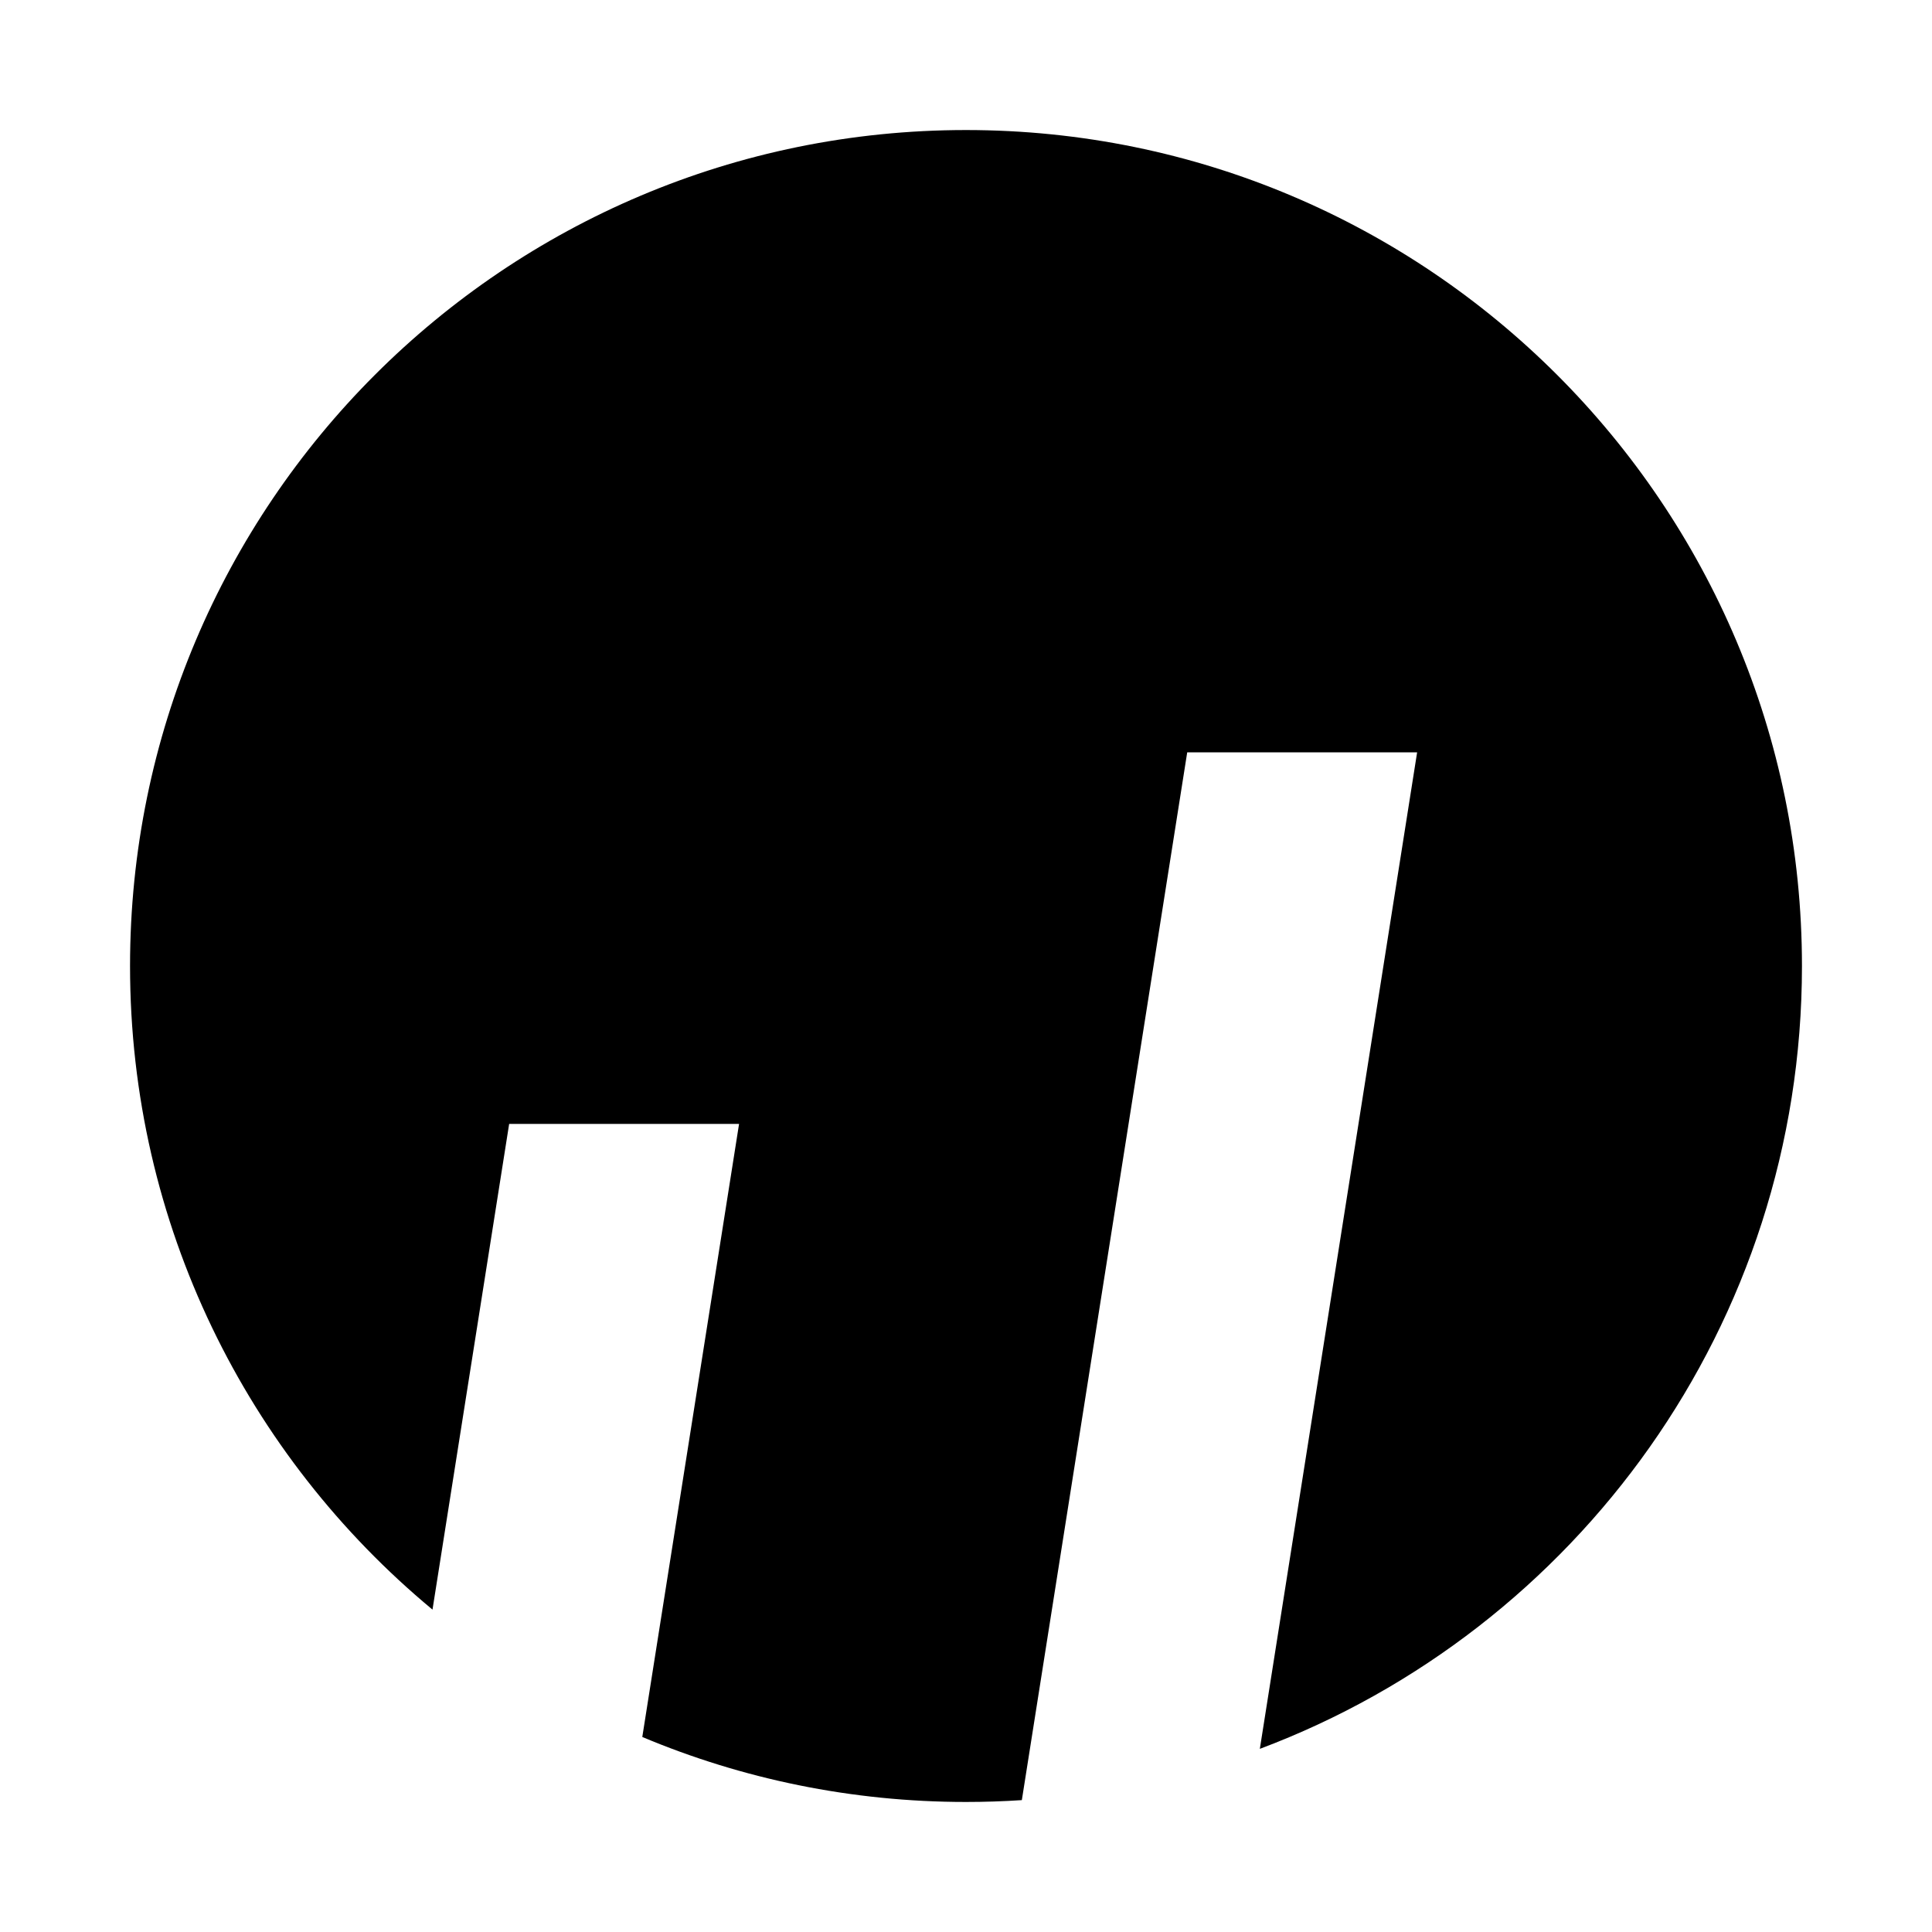
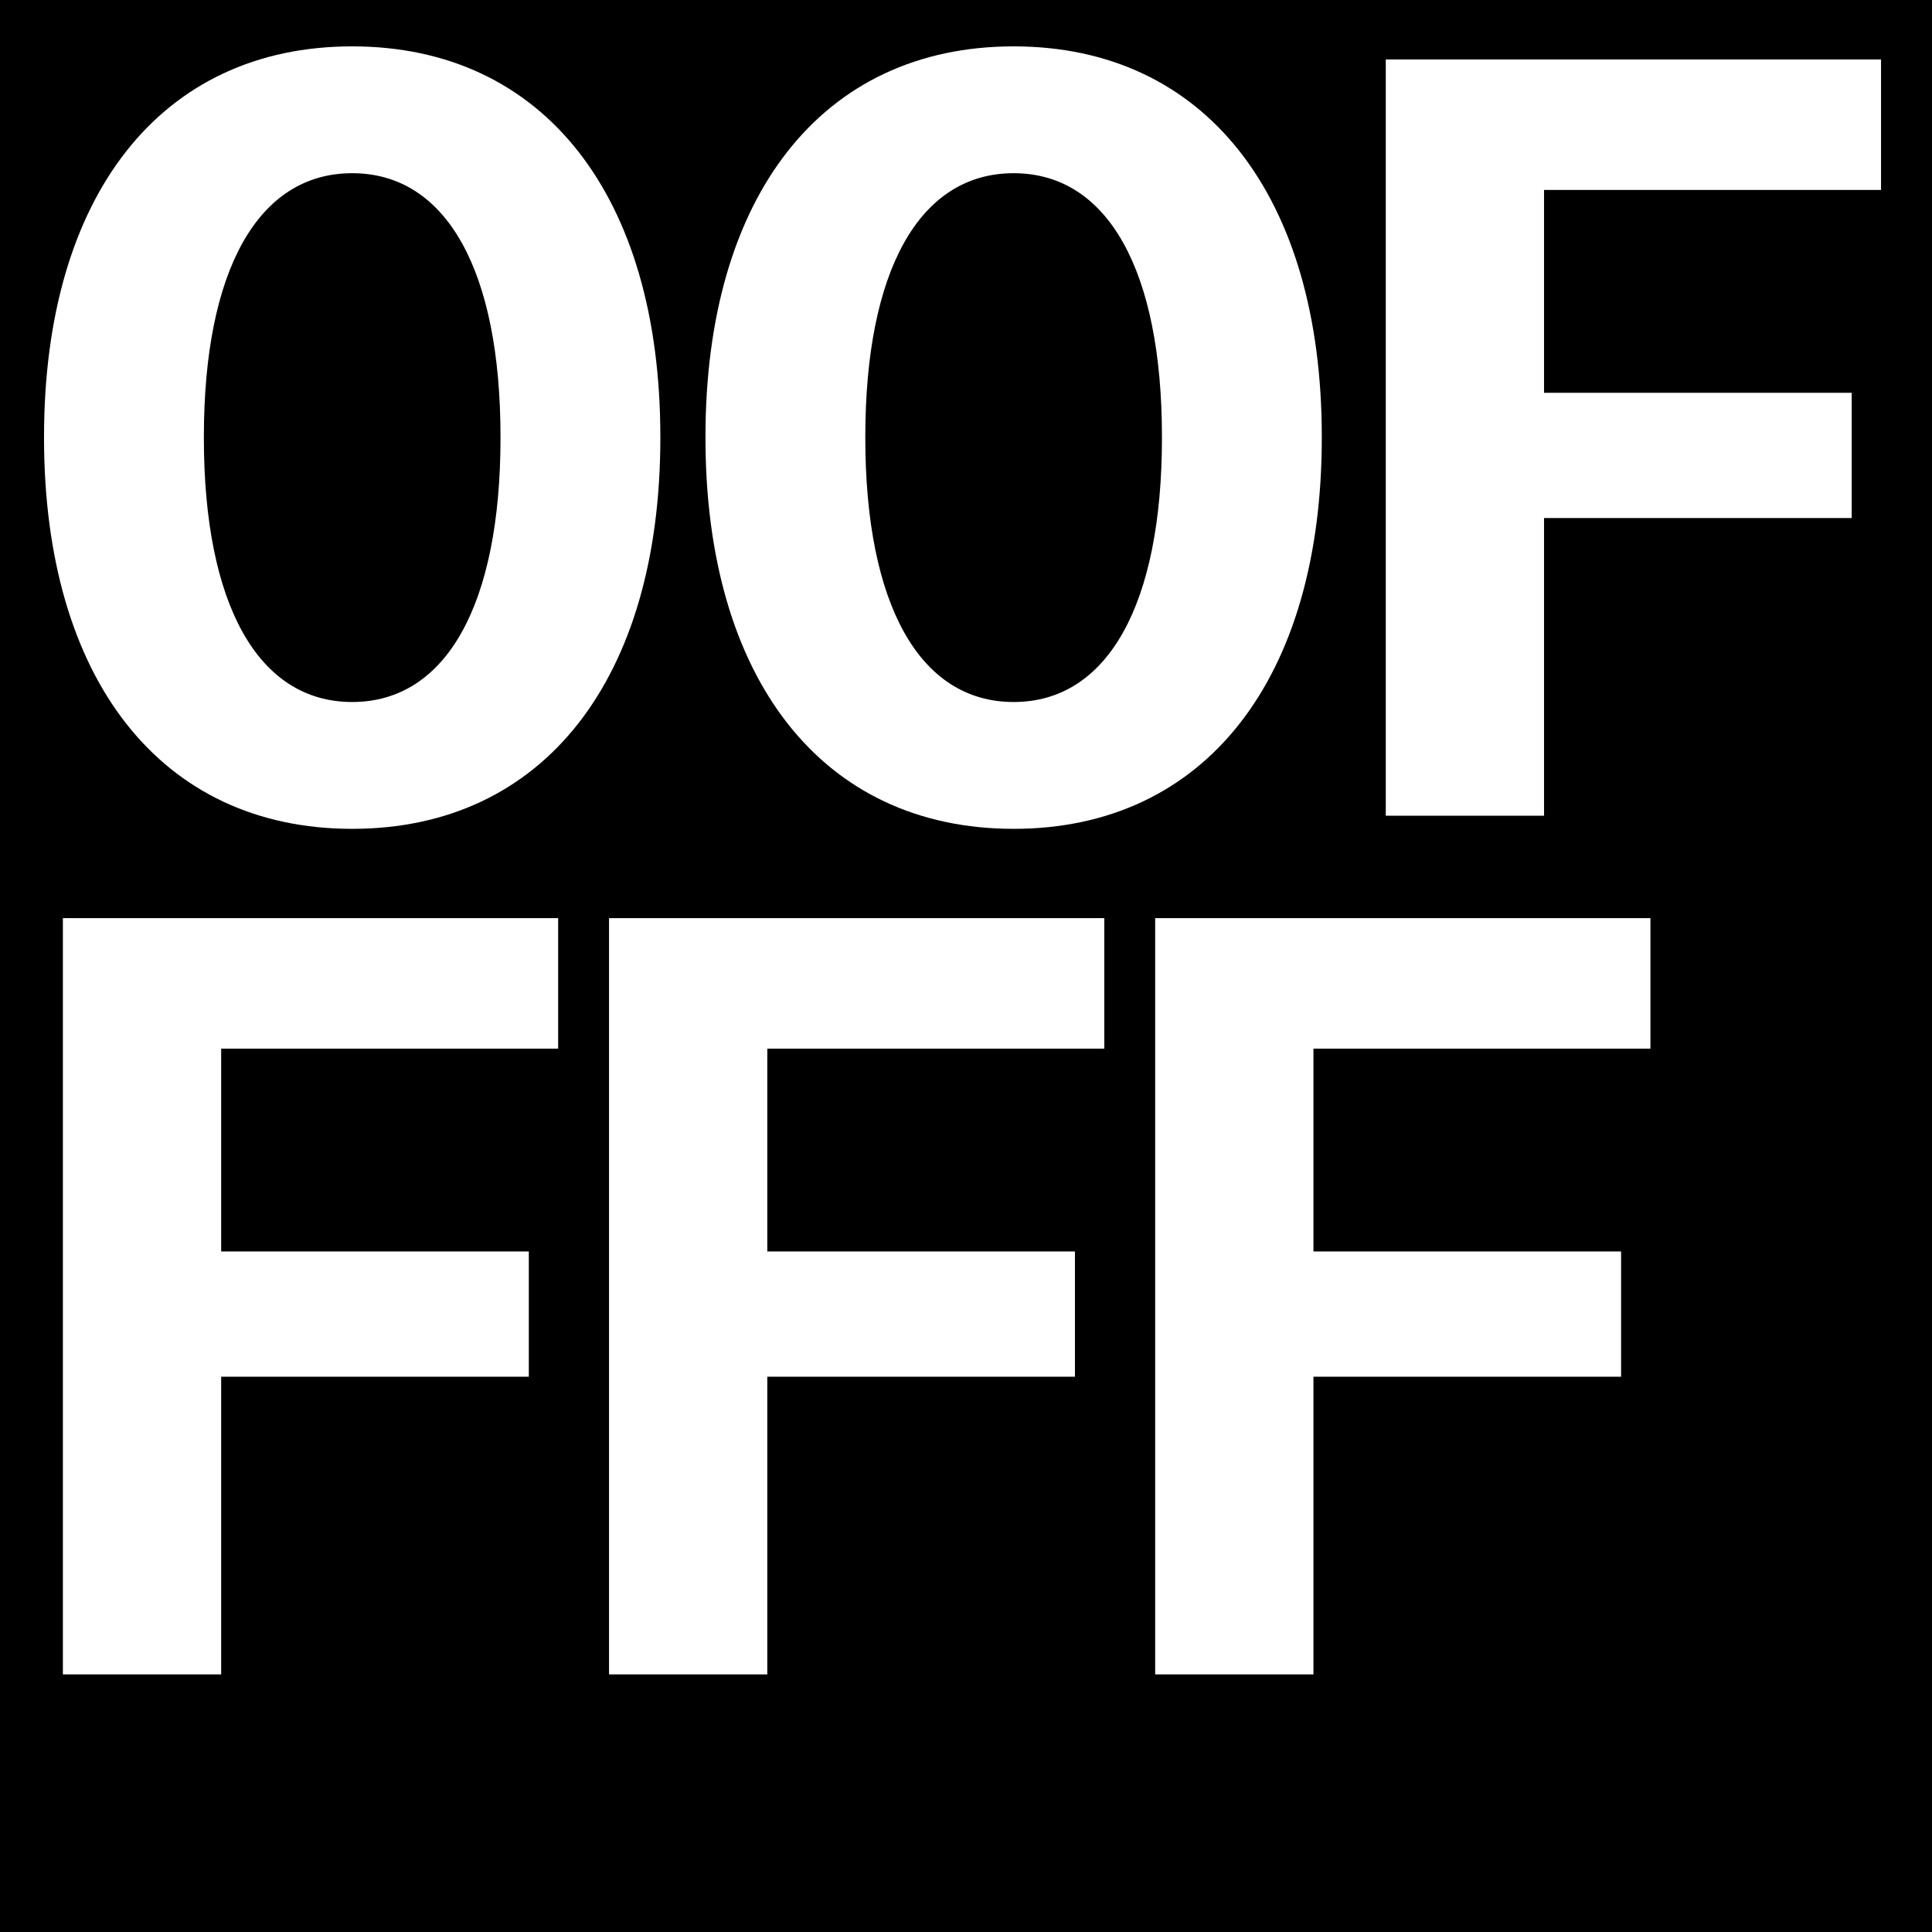
- <svg xmlns="http://www.w3.org/2000/svg" width="208" height="208" viewBox="0 0 208 208">
-   <path d="M46.563 173.292C26.669 156.783 14 131.872 14 104c0-49.706 40.294-90 90-90s90 40.294 90 90c0 38.573-24.266 71.478-58.365 84.283L152.568 81h-24.752l-17.804 112.802A91.344 91.344 0 0 1 104 194c-12.356 0-24.13-2.49-34.85-6.996L79.568 121H54.816l-8.253 52.292z" fill-rule="evenodd" />
+ <svg xmlns="http://www.w3.org/2000/svg" width="180" height="180" viewBox="0 0 180 180" fill="none">
+   <path fill-rule="evenodd" clip-rule="evenodd" d="M180 0H0V180H180V0ZM61.523 40.795C61.523 63.207 50.684 77.221 32.812 77.221C14.941 77.221 4.102 63.207 4.102 40.795V40.697C4.102 18.285 14.941 4.32 32.812 4.32C50.684 4.32 61.523 18.285 61.523 40.697V40.795ZM18.994 40.795C18.994 56.273 24.023 65.404 32.812 65.404C41.602 65.404 46.631 56.273 46.631 40.795V40.697C46.631 25.219 41.602 16.137 32.812 16.137C24.023 16.137 18.994 25.219 18.994 40.697V40.795ZM123.148 40.795C123.148 63.207 112.309 77.221 94.438 77.221C76.566 77.221 65.727 63.207 65.727 40.795V40.697C65.727 18.285 76.566 4.32 94.438 4.32C112.309 4.32 123.148 18.285 123.148 40.697V40.795ZM80.619 40.795C80.619 56.273 85.648 65.404 94.438 65.404C103.227 65.404 108.256 56.273 108.256 40.795V40.697C108.256 25.219 103.227 16.137 94.438 16.137C85.648 16.137 80.619 25.219 80.619 40.697V40.795ZM143.855 76H129.109V5.541H175.252V17.699H143.855V36.596H172.518V48.266H143.855V76ZM20.605 156H5.859V85.541H52.002V97.699H20.605V116.596H49.268V128.266H20.605V156ZM71.488 156H56.742V85.541H102.885V97.699H71.488V116.596H100.15V128.266H71.488V156ZM122.371 156H107.625V85.541H153.768V97.699H122.371V116.596H151.033V128.266H122.371V156Z" fill="black" />
</svg>
